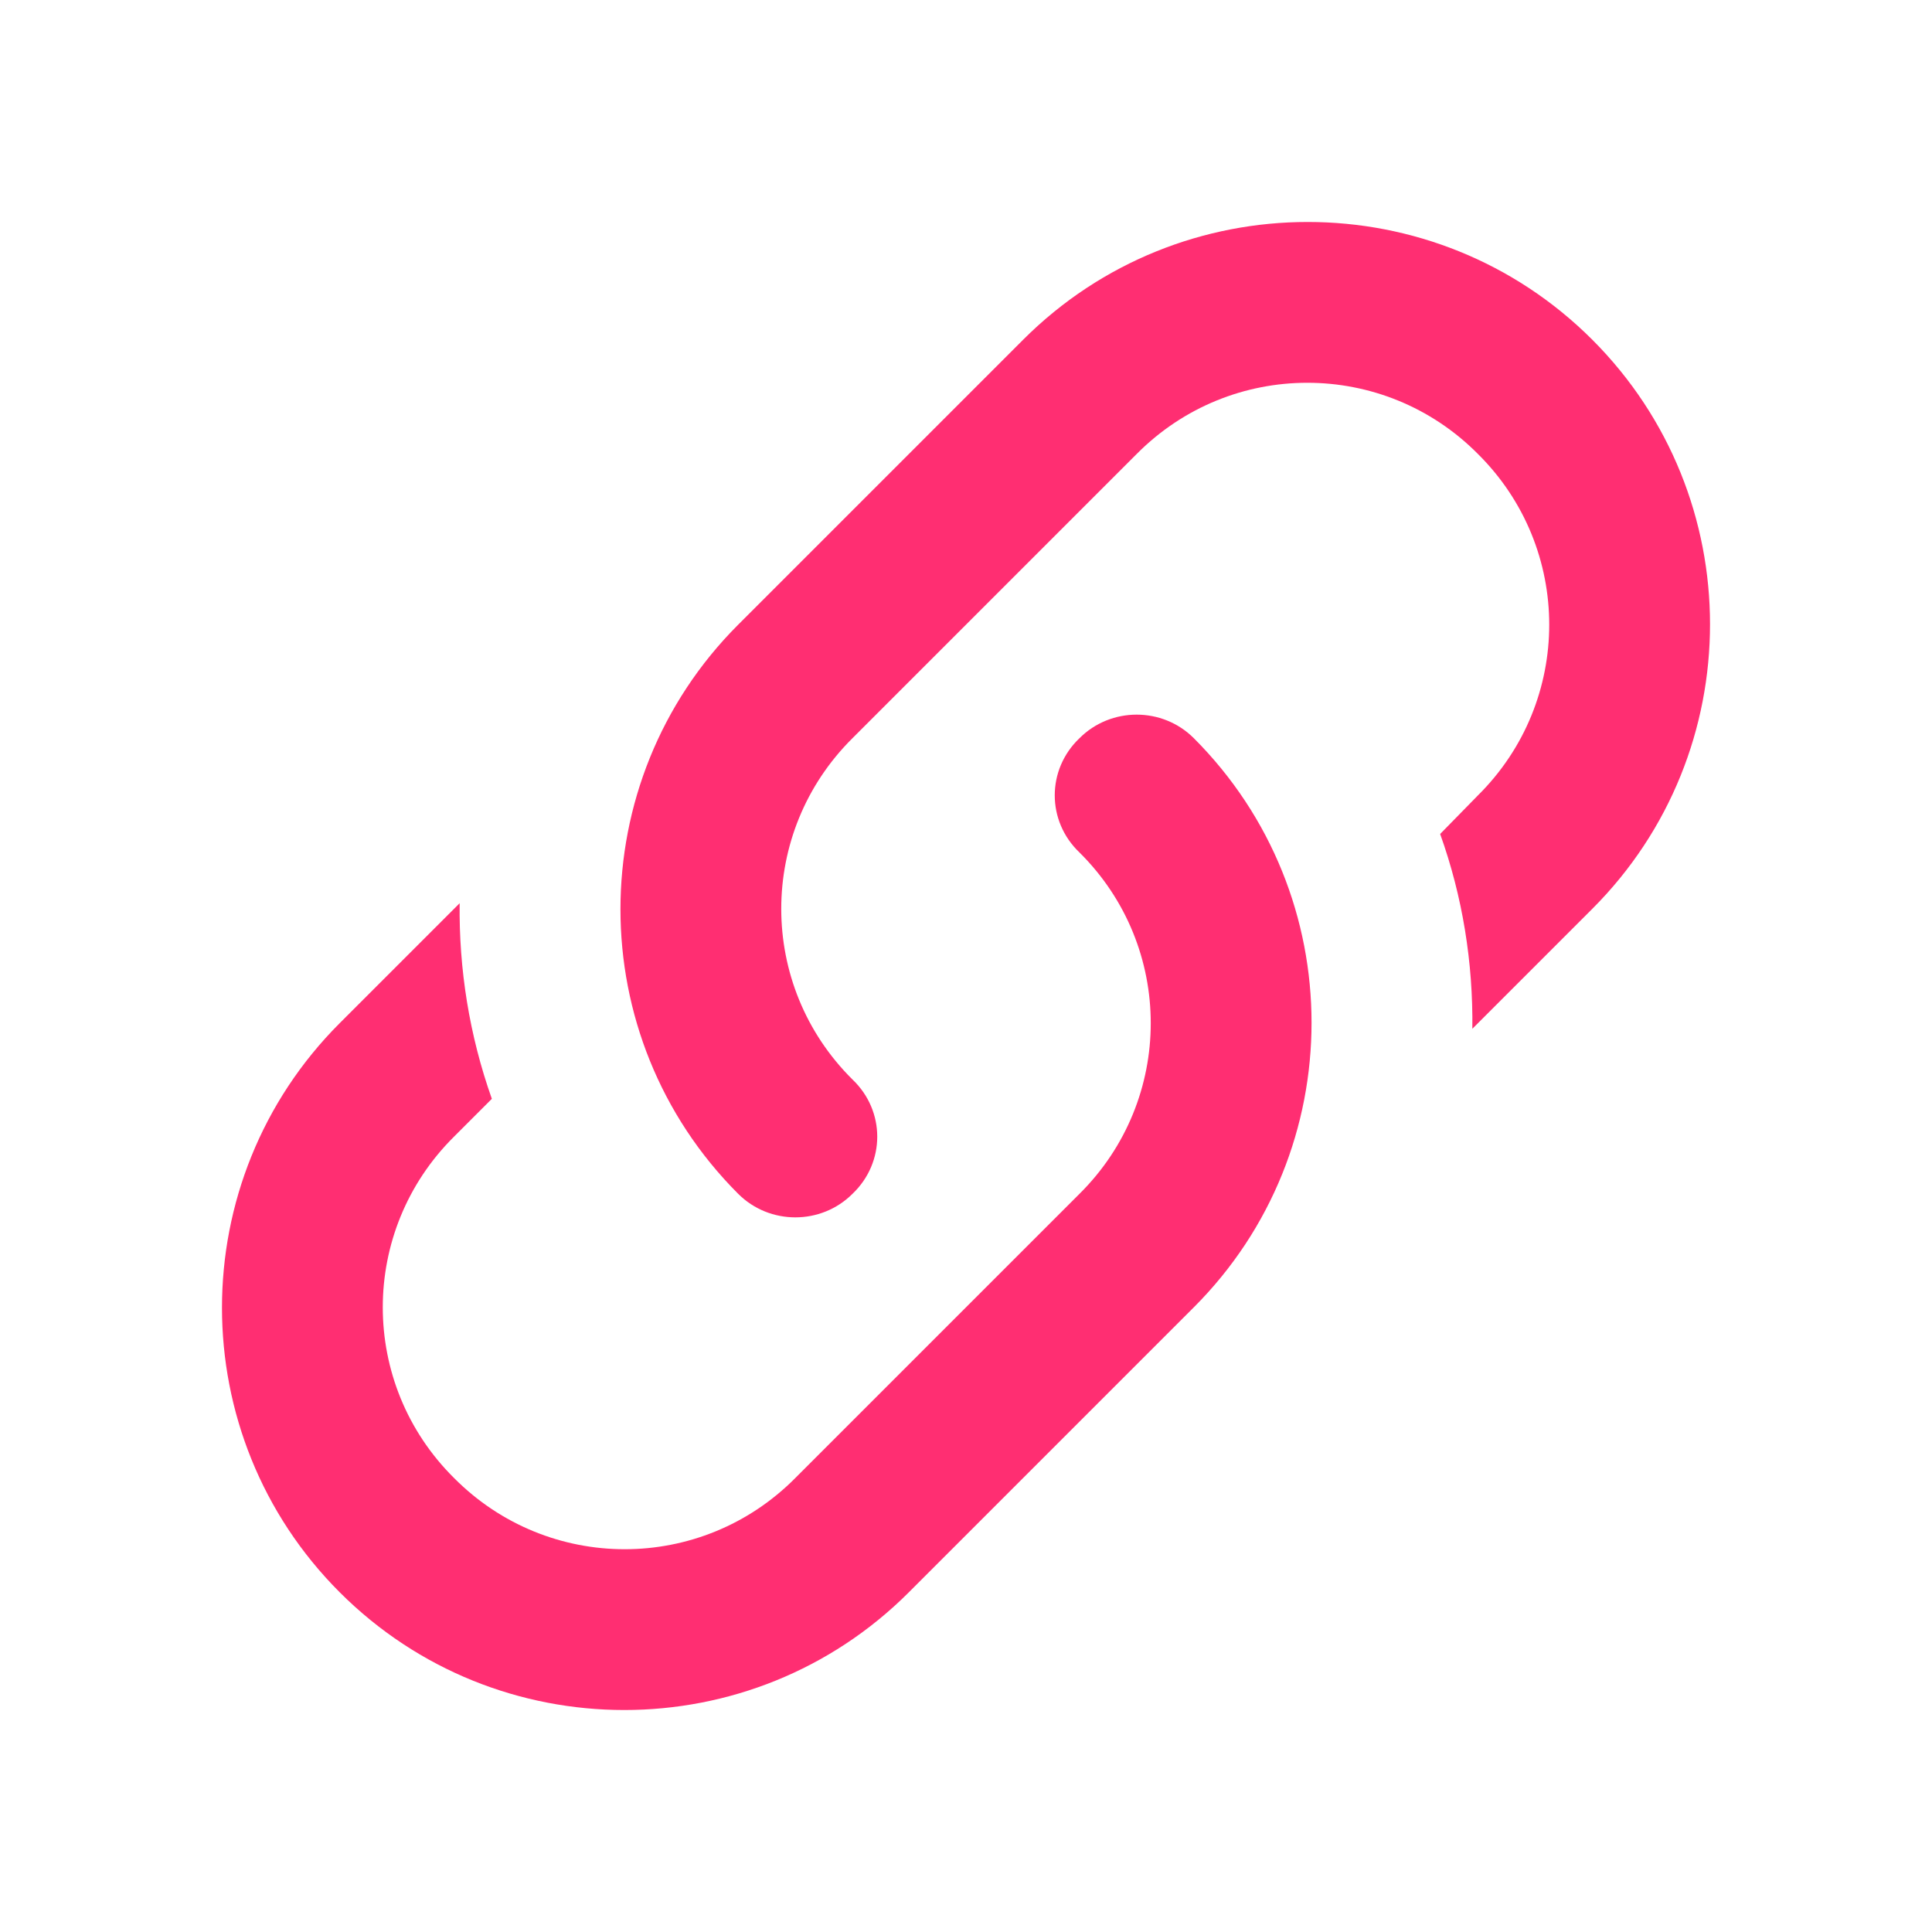
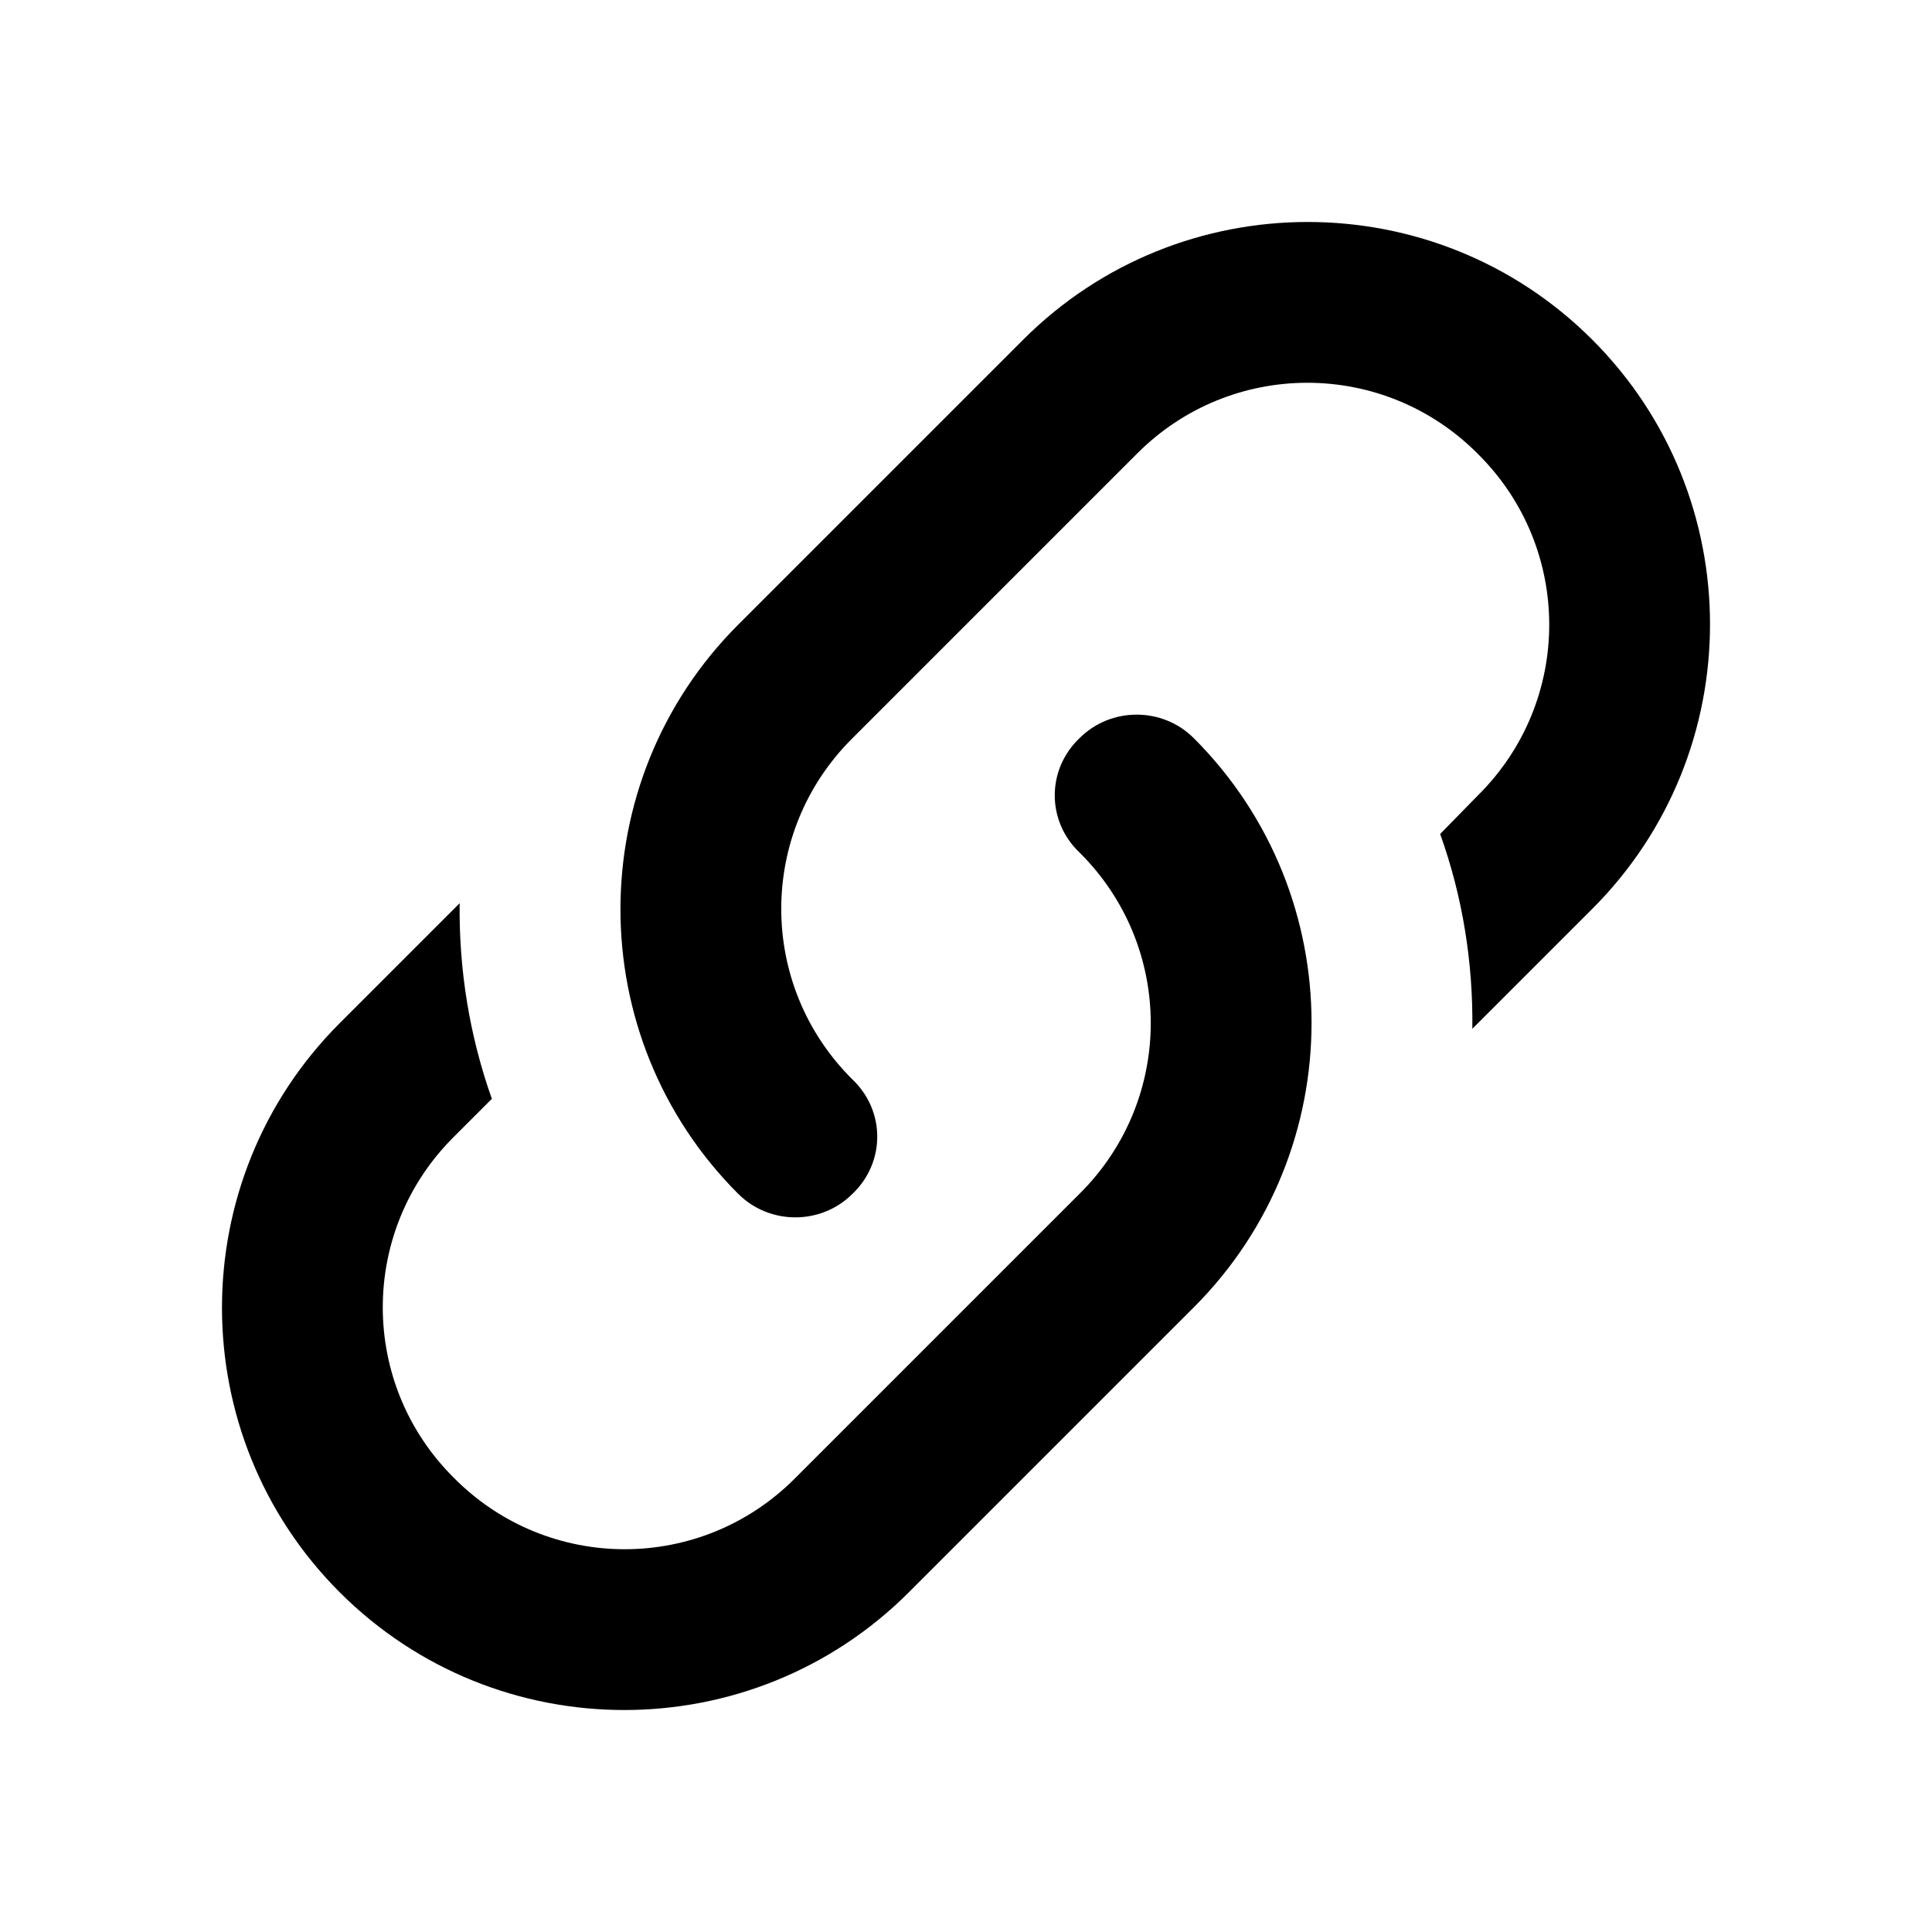
<svg xmlns="http://www.w3.org/2000/svg" width="24" height="24" viewBox="0 0 24 24" fill="none">
-   <path d="M10.59 13.41C11 13.8 11 14.44 10.59 14.83C10.2 15.22 9.56 15.22 9.17 14.83C7.22 12.88 7.22 9.71 9.17 7.76L12.71 4.22C14.66 2.27 17.83 2.27 19.78 4.22C21.73 6.17 21.73 9.34 19.78 11.29L18.29 12.78C18.3 11.96 18.17 11.14 17.89 10.36L18.36 9.88C19.54 8.71 19.54 6.81 18.36 5.64C17.19 4.46 15.29 4.46 14.12 5.64L10.59 9.17C9.41 10.34 9.41 12.24 10.59 13.41ZM13.41 9.17C13.8 8.78 14.44 8.78 14.83 9.17C16.78 11.12 16.78 14.29 14.83 16.24L11.29 19.78C9.34 21.73 6.17 21.73 4.22 19.78C2.27 17.83 2.27 14.66 4.22 12.71L5.71 11.22C5.7 12.04 5.83 12.86 6.11 13.65L5.64 14.12C4.46 15.29 4.46 17.19 5.64 18.36C6.81 19.54 8.71 19.54 9.88 18.36L13.41 14.83C14.59 13.66 14.59 11.76 13.41 10.59C13 10.2 13 9.56 13.41 9.17Z" fill="#FF2E72" />
+   <path d="M10.59 13.41C11 13.8 11 14.44 10.59 14.83C10.2 15.22 9.56 15.22 9.17 14.83C7.22 12.88 7.22 9.71 9.17 7.76L12.71 4.22C14.66 2.27 17.83 2.27 19.78 4.22C21.73 6.17 21.73 9.34 19.78 11.29L18.29 12.78C18.3 11.96 18.17 11.14 17.89 10.36L18.36 9.88C19.54 8.71 19.54 6.81 18.36 5.64C17.19 4.46 15.29 4.46 14.12 5.64L10.59 9.17C9.41 10.34 9.41 12.24 10.59 13.41ZM13.41 9.17C13.8 8.78 14.44 8.78 14.83 9.17C16.78 11.12 16.78 14.29 14.83 16.24L11.29 19.78C9.34 21.73 6.17 21.73 4.22 19.78C2.27 17.83 2.27 14.66 4.22 12.71L5.71 11.22C5.7 12.04 5.83 12.86 6.11 13.65L5.64 14.12C4.46 15.29 4.46 17.19 5.64 18.36C6.81 19.54 8.71 19.54 9.88 18.36L13.41 14.83C14.59 13.66 14.59 11.76 13.41 10.59C13 10.2 13 9.56 13.41 9.17Z" fill="currentColor" />
</svg>
